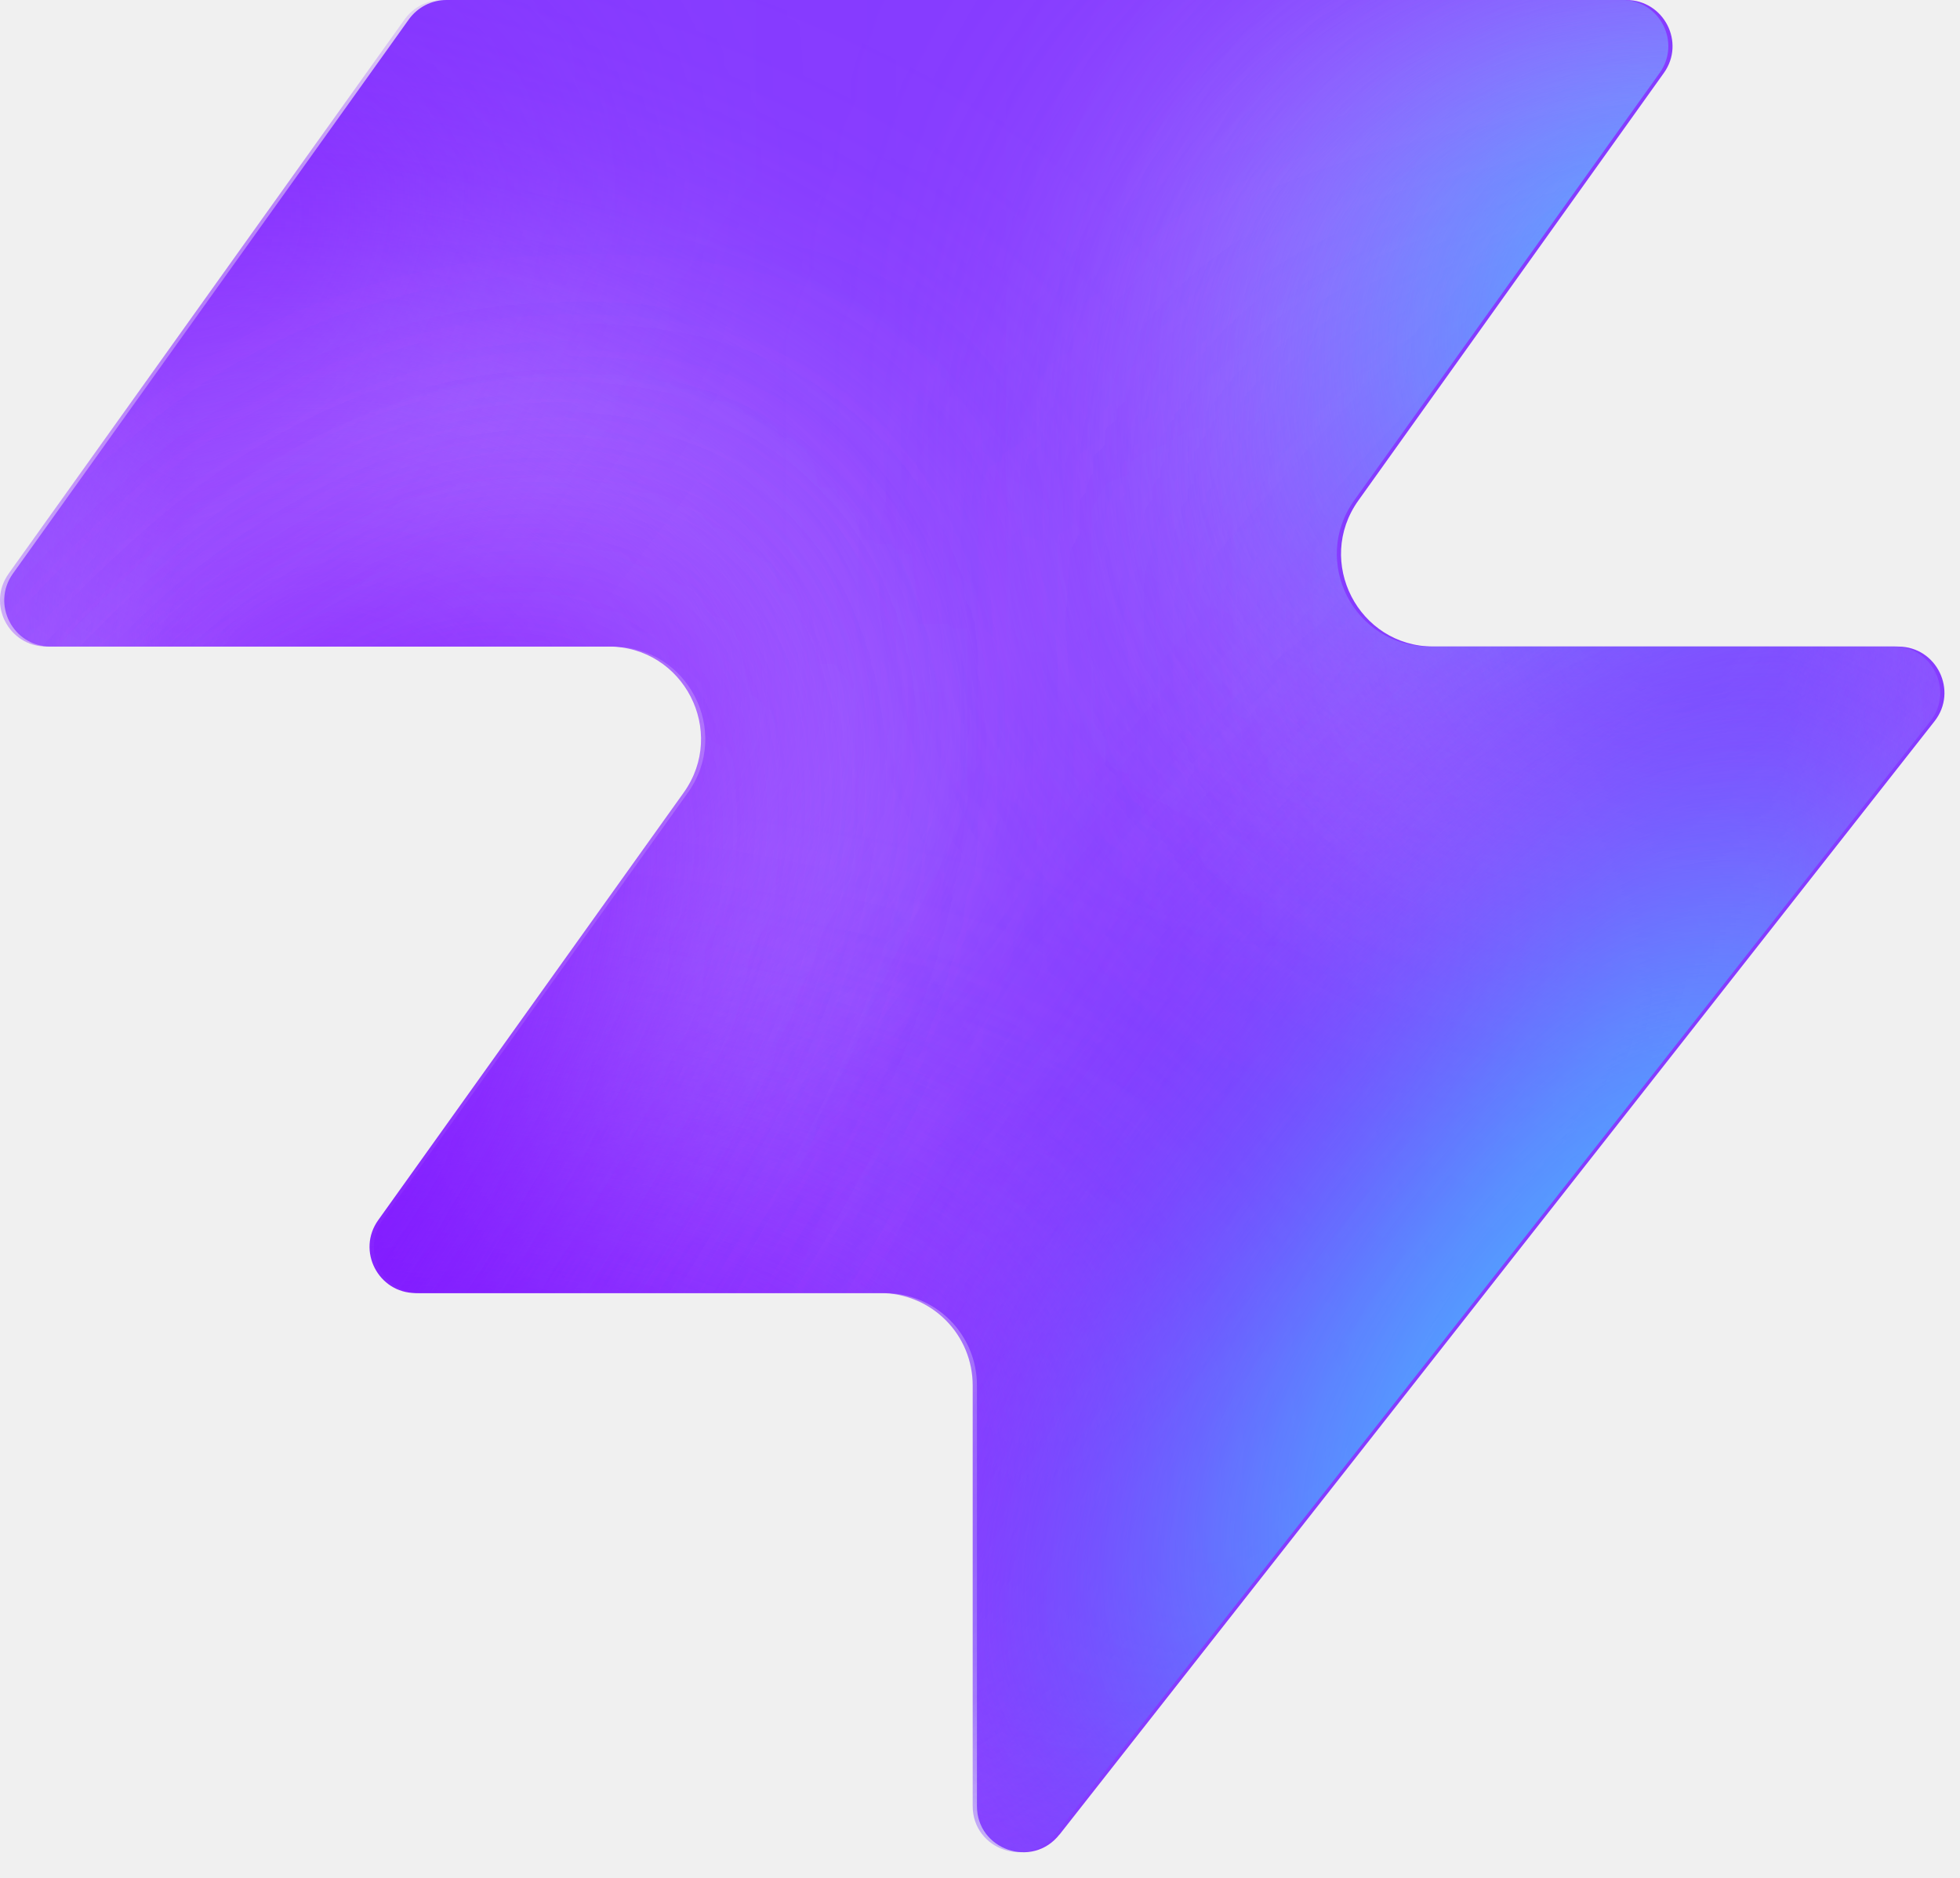
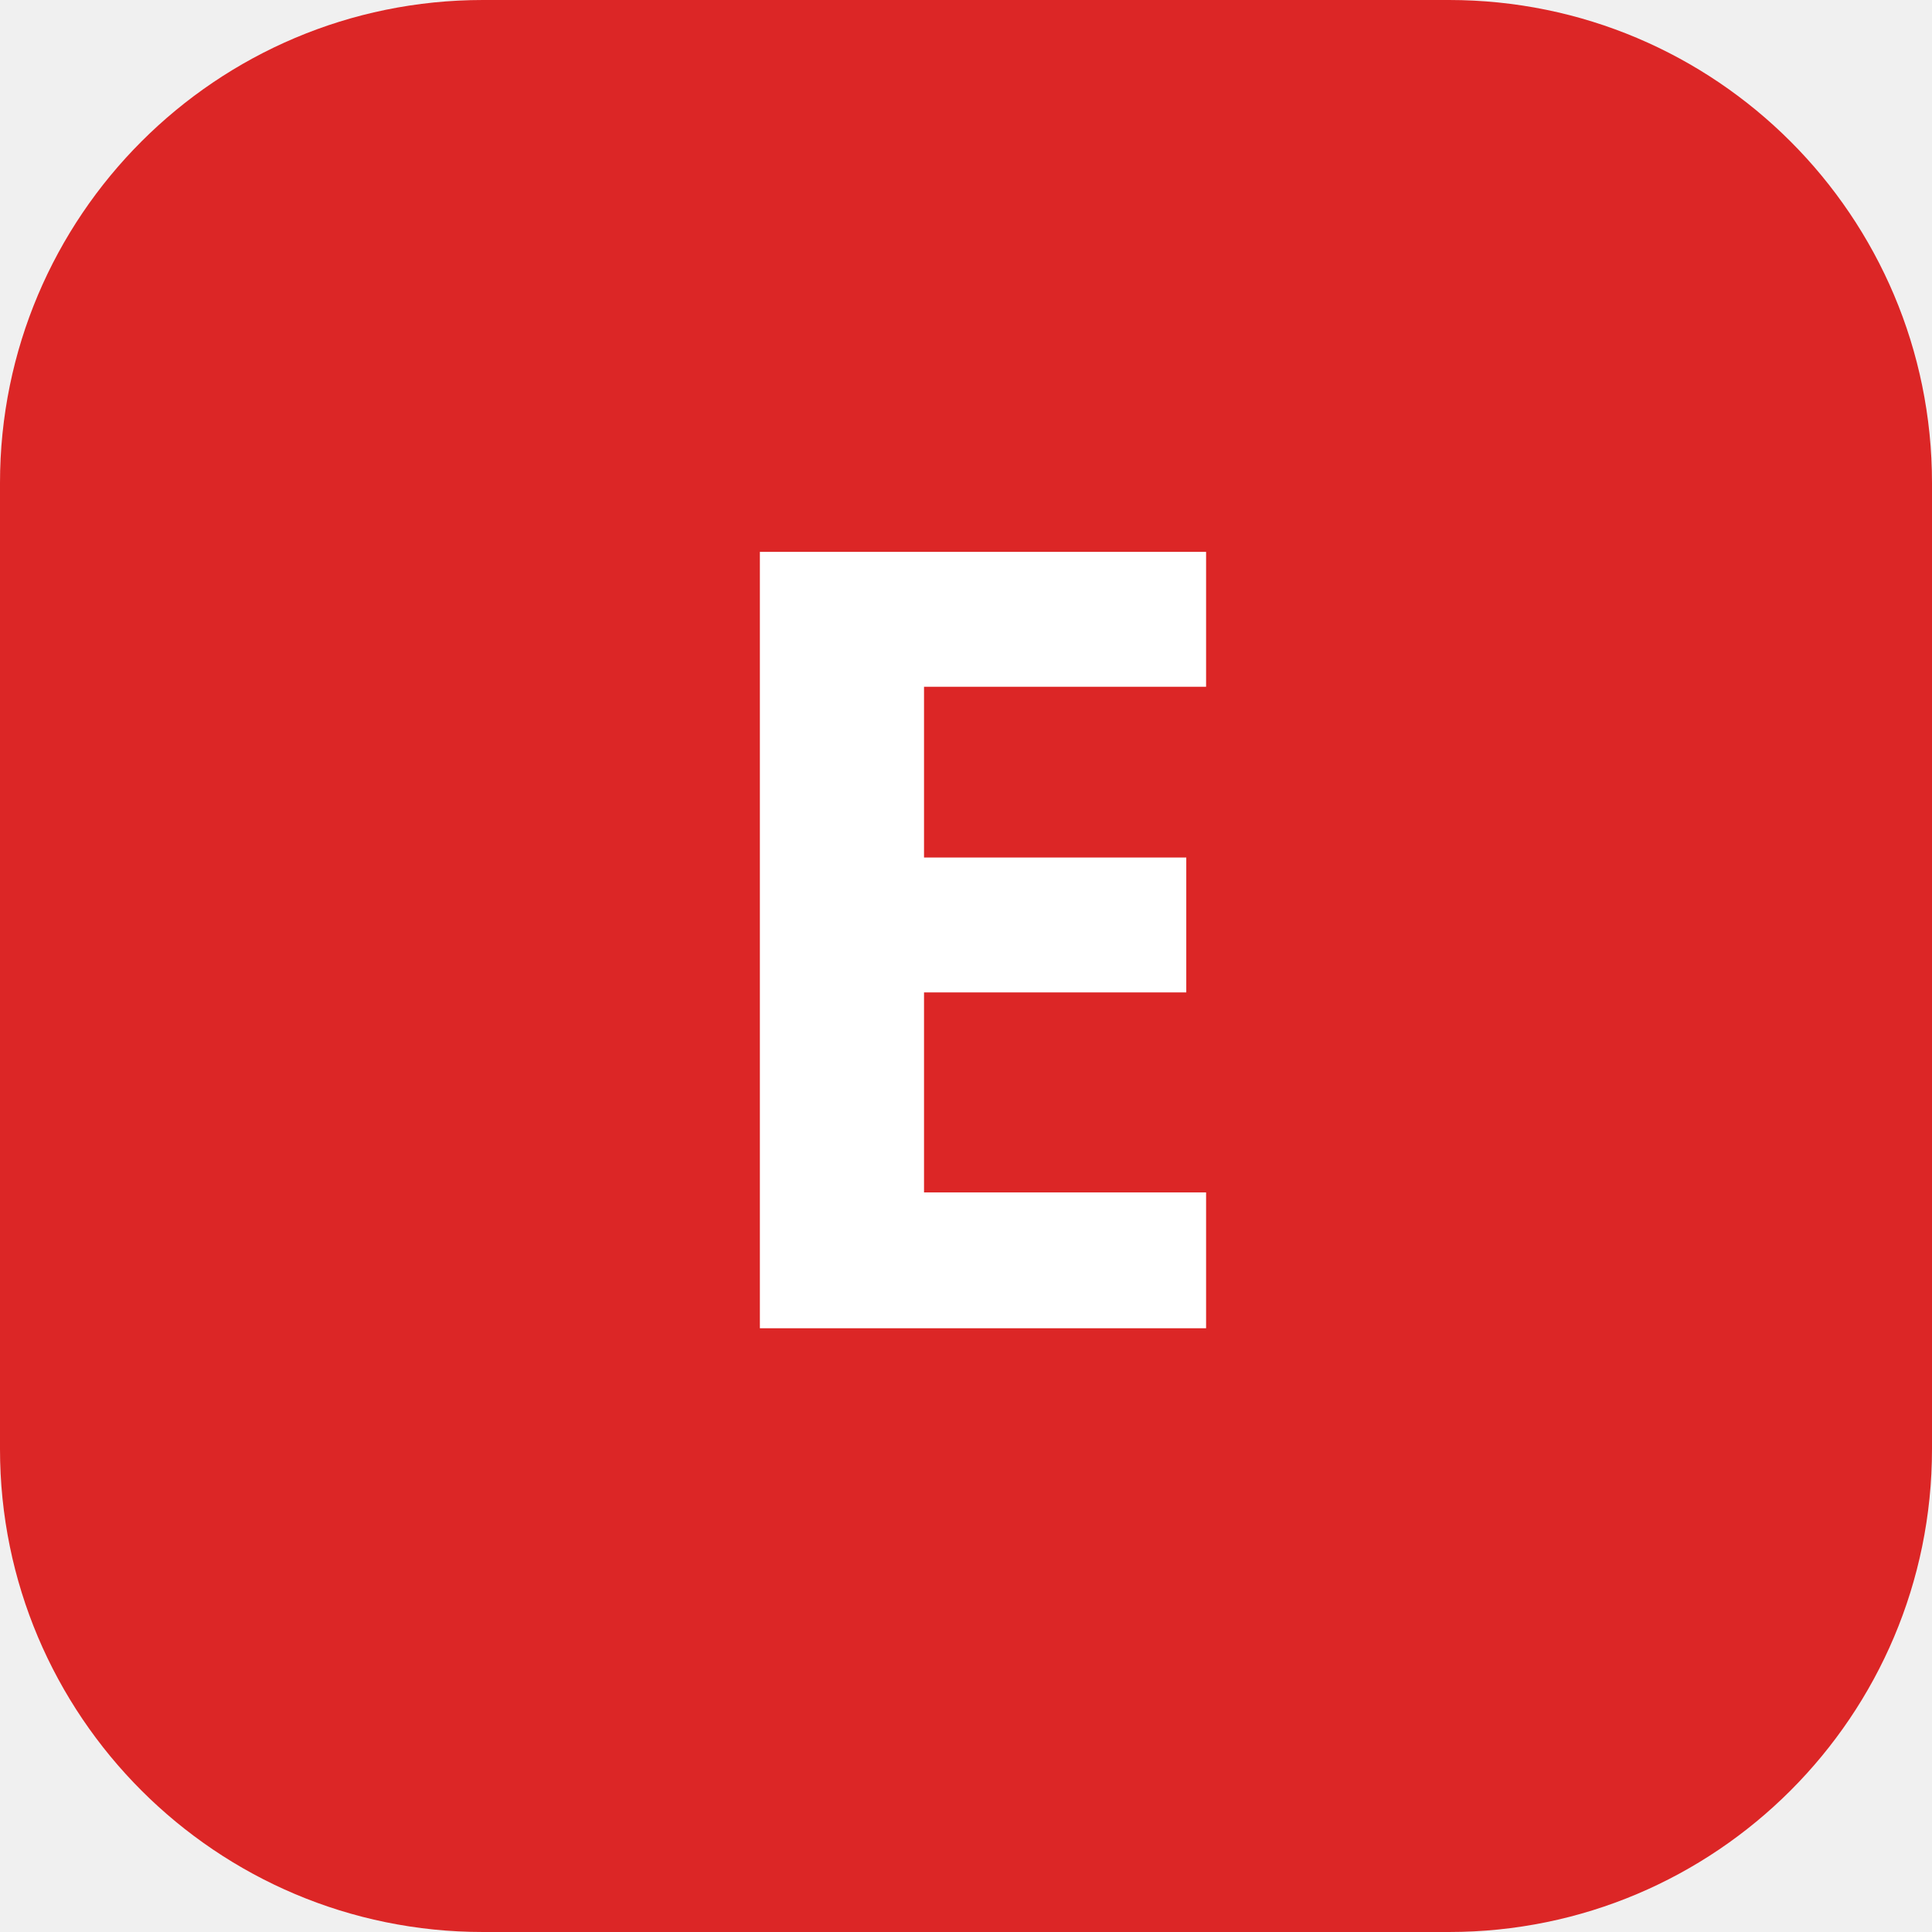
- <svg xmlns="http://www.w3.org/2000/svg" width="48" height="46" fill="none" viewBox="0 0 48 46">
-   <path fill="#863bff" d="M25.946 44.938c-.664.845-2.021.375-2.021-.698V33.937a2.26 2.26 0 0 0-2.262-2.262H10.287c-.92 0-1.456-1.04-.92-1.788l7.48-10.471c1.07-1.497 0-3.578-1.842-3.578H1.237c-.92 0-1.456-1.04-.92-1.788L10.013.474c.214-.297.556-.474.92-.474h28.894c.92 0 1.456 1.04.92 1.788l-7.48 10.471c-1.07 1.498 0 3.579 1.842 3.579h11.377c.943 0 1.473 1.088.89 1.83L25.947 44.94z" style="fill:#863bff;fill:color(display-p3 .525 .23 1);fill-opacity:1" />
-   <mask id="a" width="48" height="46" x="0" y="0" maskUnits="userSpaceOnUse" style="mask-type:alpha">
-     <path fill="#000" d="M25.842 44.938c-.664.844-2.021.375-2.021-.698V33.937a2.26 2.26 0 0 0-2.262-2.262H10.183c-.92 0-1.456-1.04-.92-1.788l7.48-10.471c1.07-1.498 0-3.579-1.842-3.579H1.133c-.92 0-1.456-1.04-.92-1.787L9.91.473c.214-.297.556-.474.92-.474h28.894c.92 0 1.456 1.04.92 1.788l-7.48 10.471c-1.07 1.498 0 3.578 1.842 3.578h11.377c.943 0 1.473 1.088.89 1.832L25.843 44.94z" style="fill:#000;fill-opacity:1" />
-   </mask>
-   <g mask="url(#a)">
-     <g filter="url(#b)">
-       <ellipse cx="5.508" cy="14.704" fill="#ede6ff" rx="5.508" ry="14.704" style="fill:#ede6ff;fill:color(display-p3 .927 .903 1);fill-opacity:1" transform="matrix(.00324 1 1 -.00324 -4.47 31.516)" />
-     </g>
-     <g filter="url(#c)">
-       <ellipse cx="10.399" cy="29.851" fill="#ede6ff" rx="10.399" ry="29.851" style="fill:#ede6ff;fill:color(display-p3 .927 .903 1);fill-opacity:1" transform="matrix(.00324 1 1 -.00324 -39.328 7.883)" />
-     </g>
-     <g filter="url(#d)">
-       <ellipse cx="5.508" cy="30.487" fill="#7e14ff" rx="5.508" ry="30.487" style="fill:#7e14ff;fill:color(display-p3 .492 .077 1);fill-opacity:1" transform="rotate(89.814 -25.913 -14.639)scale(1 -1)" />
-     </g>
-     <g filter="url(#e)">
-       <ellipse cx="5.508" cy="30.599" fill="#7e14ff" rx="5.508" ry="30.599" style="fill:#7e14ff;fill:color(display-p3 .492 .077 1);fill-opacity:1" transform="rotate(89.814 -32.644 -3.334)scale(1 -1)" />
-     </g>
-     <g filter="url(#f)">
-       <ellipse cx="5.508" cy="30.599" fill="#7e14ff" rx="5.508" ry="30.599" style="fill:#7e14ff;fill:color(display-p3 .492 .077 1);fill-opacity:1" transform="matrix(.00324 1 1 -.00324 -34.34 30.47)" />
-     </g>
-     <g filter="url(#g)">
-       <ellipse cx="14.072" cy="22.078" fill="#ede6ff" rx="14.072" ry="22.078" style="fill:#ede6ff;fill:color(display-p3 .927 .903 1);fill-opacity:1" transform="rotate(93.35 24.506 48.493)scale(-1 1)" />
-     </g>
-     <g filter="url(#h)">
-       <ellipse cx="3.47" cy="21.501" fill="#7e14ff" rx="3.47" ry="21.501" style="fill:#7e14ff;fill:color(display-p3 .492 .077 1);fill-opacity:1" transform="rotate(89.009 28.708 47.59)scale(-1 1)" />
-     </g>
-     <g filter="url(#i)">
-       <ellipse cx="3.47" cy="21.501" fill="#7e14ff" rx="3.47" ry="21.501" style="fill:#7e14ff;fill:color(display-p3 .492 .077 1);fill-opacity:1" transform="rotate(89.009 28.708 47.59)scale(-1 1)" />
-     </g>
-     <g filter="url(#j)">
-       <ellipse cx=".387" cy="8.972" fill="#7e14ff" rx="4.407" ry="29.108" style="fill:#7e14ff;fill:color(display-p3 .492 .077 1);fill-opacity:1" transform="rotate(39.51 .387 8.972)" />
-     </g>
-     <g filter="url(#k)">
-       <ellipse cx="47.523" cy="-6.092" fill="#7e14ff" rx="4.407" ry="29.108" style="fill:#7e14ff;fill:color(display-p3 .492 .077 1);fill-opacity:1" transform="rotate(37.892 47.523 -6.092)" />
-     </g>
-     <g filter="url(#l)">
-       <ellipse cx="41.412" cy="6.333" fill="#47bfff" rx="5.971" ry="9.665" style="fill:#47bfff;fill:color(display-p3 .28 .748 1);fill-opacity:1" transform="rotate(37.892 41.412 6.333)" />
-     </g>
-     <g filter="url(#m)">
-       <ellipse cx="-1.879" cy="38.332" fill="#7e14ff" rx="4.407" ry="29.108" style="fill:#7e14ff;fill:color(display-p3 .492 .077 1);fill-opacity:1" transform="rotate(37.892 -1.88 38.332)" />
-     </g>
-     <g filter="url(#n)">
-       <ellipse cx="-1.879" cy="38.332" fill="#7e14ff" rx="4.407" ry="29.108" style="fill:#7e14ff;fill:color(display-p3 .492 .077 1);fill-opacity:1" transform="rotate(37.892 -1.88 38.332)" />
-     </g>
-     <g filter="url(#o)">
-       <ellipse cx="35.651" cy="29.907" fill="#7e14ff" rx="4.407" ry="29.108" style="fill:#7e14ff;fill:color(display-p3 .492 .077 1);fill-opacity:1" transform="rotate(37.892 35.651 29.907)" />
-     </g>
-     <g filter="url(#p)">
-       <ellipse cx="38.418" cy="32.4" fill="#47bfff" rx="5.971" ry="15.297" style="fill:#47bfff;fill:color(display-p3 .28 .748 1);fill-opacity:1" transform="rotate(37.892 38.418 32.4)" />
-     </g>
-   </g>
-   <defs>
-     <filter id="b" width="60.045" height="41.654" x="-19.77" y="16.149" color-interpolation-filters="sRGB" filterUnits="userSpaceOnUse">
-       <feFlood flood-opacity="0" result="BackgroundImageFix" />
-       <feBlend in="SourceGraphic" in2="BackgroundImageFix" result="shape" />
-       <feGaussianBlur result="effect1_foregroundBlur_2002_17158" stdDeviation="7.659" />
-     </filter>
-     <filter id="c" width="90.34" height="51.437" x="-54.613" y="-7.533" color-interpolation-filters="sRGB" filterUnits="userSpaceOnUse">
-       <feFlood flood-opacity="0" result="BackgroundImageFix" />
-       <feBlend in="SourceGraphic" in2="BackgroundImageFix" result="shape" />
-       <feGaussianBlur result="effect1_foregroundBlur_2002_17158" stdDeviation="7.659" />
-     </filter>
-     <filter id="d" width="79.355" height="29.4" x="-49.64" y="2.03" color-interpolation-filters="sRGB" filterUnits="userSpaceOnUse">
-       <feFlood flood-opacity="0" result="BackgroundImageFix" />
-       <feBlend in="SourceGraphic" in2="BackgroundImageFix" result="shape" />
-       <feGaussianBlur result="effect1_foregroundBlur_2002_17158" stdDeviation="4.596" />
-     </filter>
-     <filter id="e" width="79.579" height="29.4" x="-45.045" y="20.029" color-interpolation-filters="sRGB" filterUnits="userSpaceOnUse">
-       <feFlood flood-opacity="0" result="BackgroundImageFix" />
-       <feBlend in="SourceGraphic" in2="BackgroundImageFix" result="shape" />
-       <feGaussianBlur result="effect1_foregroundBlur_2002_17158" stdDeviation="4.596" />
-     </filter>
-     <filter id="f" width="79.579" height="29.4" x="-43.513" y="21.178" color-interpolation-filters="sRGB" filterUnits="userSpaceOnUse">
-       <feFlood flood-opacity="0" result="BackgroundImageFix" />
-       <feBlend in="SourceGraphic" in2="BackgroundImageFix" result="shape" />
-       <feGaussianBlur result="effect1_foregroundBlur_2002_17158" stdDeviation="4.596" />
-     </filter>
-     <filter id="g" width="74.749" height="58.852" x="15.756" y="-17.901" color-interpolation-filters="sRGB" filterUnits="userSpaceOnUse">
-       <feFlood flood-opacity="0" result="BackgroundImageFix" />
-       <feBlend in="SourceGraphic" in2="BackgroundImageFix" result="shape" />
-       <feGaussianBlur result="effect1_foregroundBlur_2002_17158" stdDeviation="7.659" />
-     </filter>
-     <filter id="h" width="61.377" height="25.362" x="23.548" y="2.284" color-interpolation-filters="sRGB" filterUnits="userSpaceOnUse">
-       <feFlood flood-opacity="0" result="BackgroundImageFix" />
-       <feBlend in="SourceGraphic" in2="BackgroundImageFix" result="shape" />
-       <feGaussianBlur result="effect1_foregroundBlur_2002_17158" stdDeviation="4.596" />
-     </filter>
-     <filter id="i" width="61.377" height="25.362" x="23.548" y="2.284" color-interpolation-filters="sRGB" filterUnits="userSpaceOnUse">
-       <feFlood flood-opacity="0" result="BackgroundImageFix" />
-       <feBlend in="SourceGraphic" in2="BackgroundImageFix" result="shape" />
-       <feGaussianBlur result="effect1_foregroundBlur_2002_17158" stdDeviation="4.596" />
-     </filter>
-     <filter id="j" width="56.045" height="63.649" x="-27.636" y="-22.853" color-interpolation-filters="sRGB" filterUnits="userSpaceOnUse">
-       <feFlood flood-opacity="0" result="BackgroundImageFix" />
-       <feBlend in="SourceGraphic" in2="BackgroundImageFix" result="shape" />
-       <feGaussianBlur result="effect1_foregroundBlur_2002_17158" stdDeviation="4.596" />
-     </filter>
-     <filter id="k" width="54.814" height="64.646" x="20.116" y="-38.415" color-interpolation-filters="sRGB" filterUnits="userSpaceOnUse">
-       <feFlood flood-opacity="0" result="BackgroundImageFix" />
-       <feBlend in="SourceGraphic" in2="BackgroundImageFix" result="shape" />
-       <feGaussianBlur result="effect1_foregroundBlur_2002_17158" stdDeviation="4.596" />
-     </filter>
-     <filter id="l" width="33.541" height="35.313" x="24.641" y="-11.323" color-interpolation-filters="sRGB" filterUnits="userSpaceOnUse">
-       <feFlood flood-opacity="0" result="BackgroundImageFix" />
-       <feBlend in="SourceGraphic" in2="BackgroundImageFix" result="shape" />
-       <feGaussianBlur result="effect1_foregroundBlur_2002_17158" stdDeviation="4.596" />
-     </filter>
-     <filter id="m" width="54.814" height="64.646" x="-29.286" y="6.009" color-interpolation-filters="sRGB" filterUnits="userSpaceOnUse">
-       <feFlood flood-opacity="0" result="BackgroundImageFix" />
-       <feBlend in="SourceGraphic" in2="BackgroundImageFix" result="shape" />
-       <feGaussianBlur result="effect1_foregroundBlur_2002_17158" stdDeviation="4.596" />
-     </filter>
-     <filter id="n" width="54.814" height="64.646" x="-29.286" y="6.009" color-interpolation-filters="sRGB" filterUnits="userSpaceOnUse">
-       <feFlood flood-opacity="0" result="BackgroundImageFix" />
-       <feBlend in="SourceGraphic" in2="BackgroundImageFix" result="shape" />
-       <feGaussianBlur result="effect1_foregroundBlur_2002_17158" stdDeviation="4.596" />
-     </filter>
-     <filter id="o" width="54.814" height="64.646" x="8.244" y="-2.416" color-interpolation-filters="sRGB" filterUnits="userSpaceOnUse">
-       <feFlood flood-opacity="0" result="BackgroundImageFix" />
-       <feBlend in="SourceGraphic" in2="BackgroundImageFix" result="shape" />
-       <feGaussianBlur result="effect1_foregroundBlur_2002_17158" stdDeviation="4.596" />
-     </filter>
-     <filter id="p" width="39.409" height="43.623" x="18.713" y="10.588" color-interpolation-filters="sRGB" filterUnits="userSpaceOnUse">
-       <feFlood flood-opacity="0" result="BackgroundImageFix" />
-       <feBlend in="SourceGraphic" in2="BackgroundImageFix" result="shape" />
-       <feGaussianBlur result="effect1_foregroundBlur_2002_17158" stdDeviation="4.596" />
-     </filter>
-   </defs>
+ <svg xmlns="http://www.w3.org/2000/svg" width="32" height="32" viewBox="0 0 32 32">
+   <rect width="32" height="32" rx="8" fill="#dc2626" />
+   <text x="16" y="22" font-family="system-ui, sans-serif" font-size="18" font-weight="700" text-anchor="middle" fill="#fff">E</text>
</svg>
